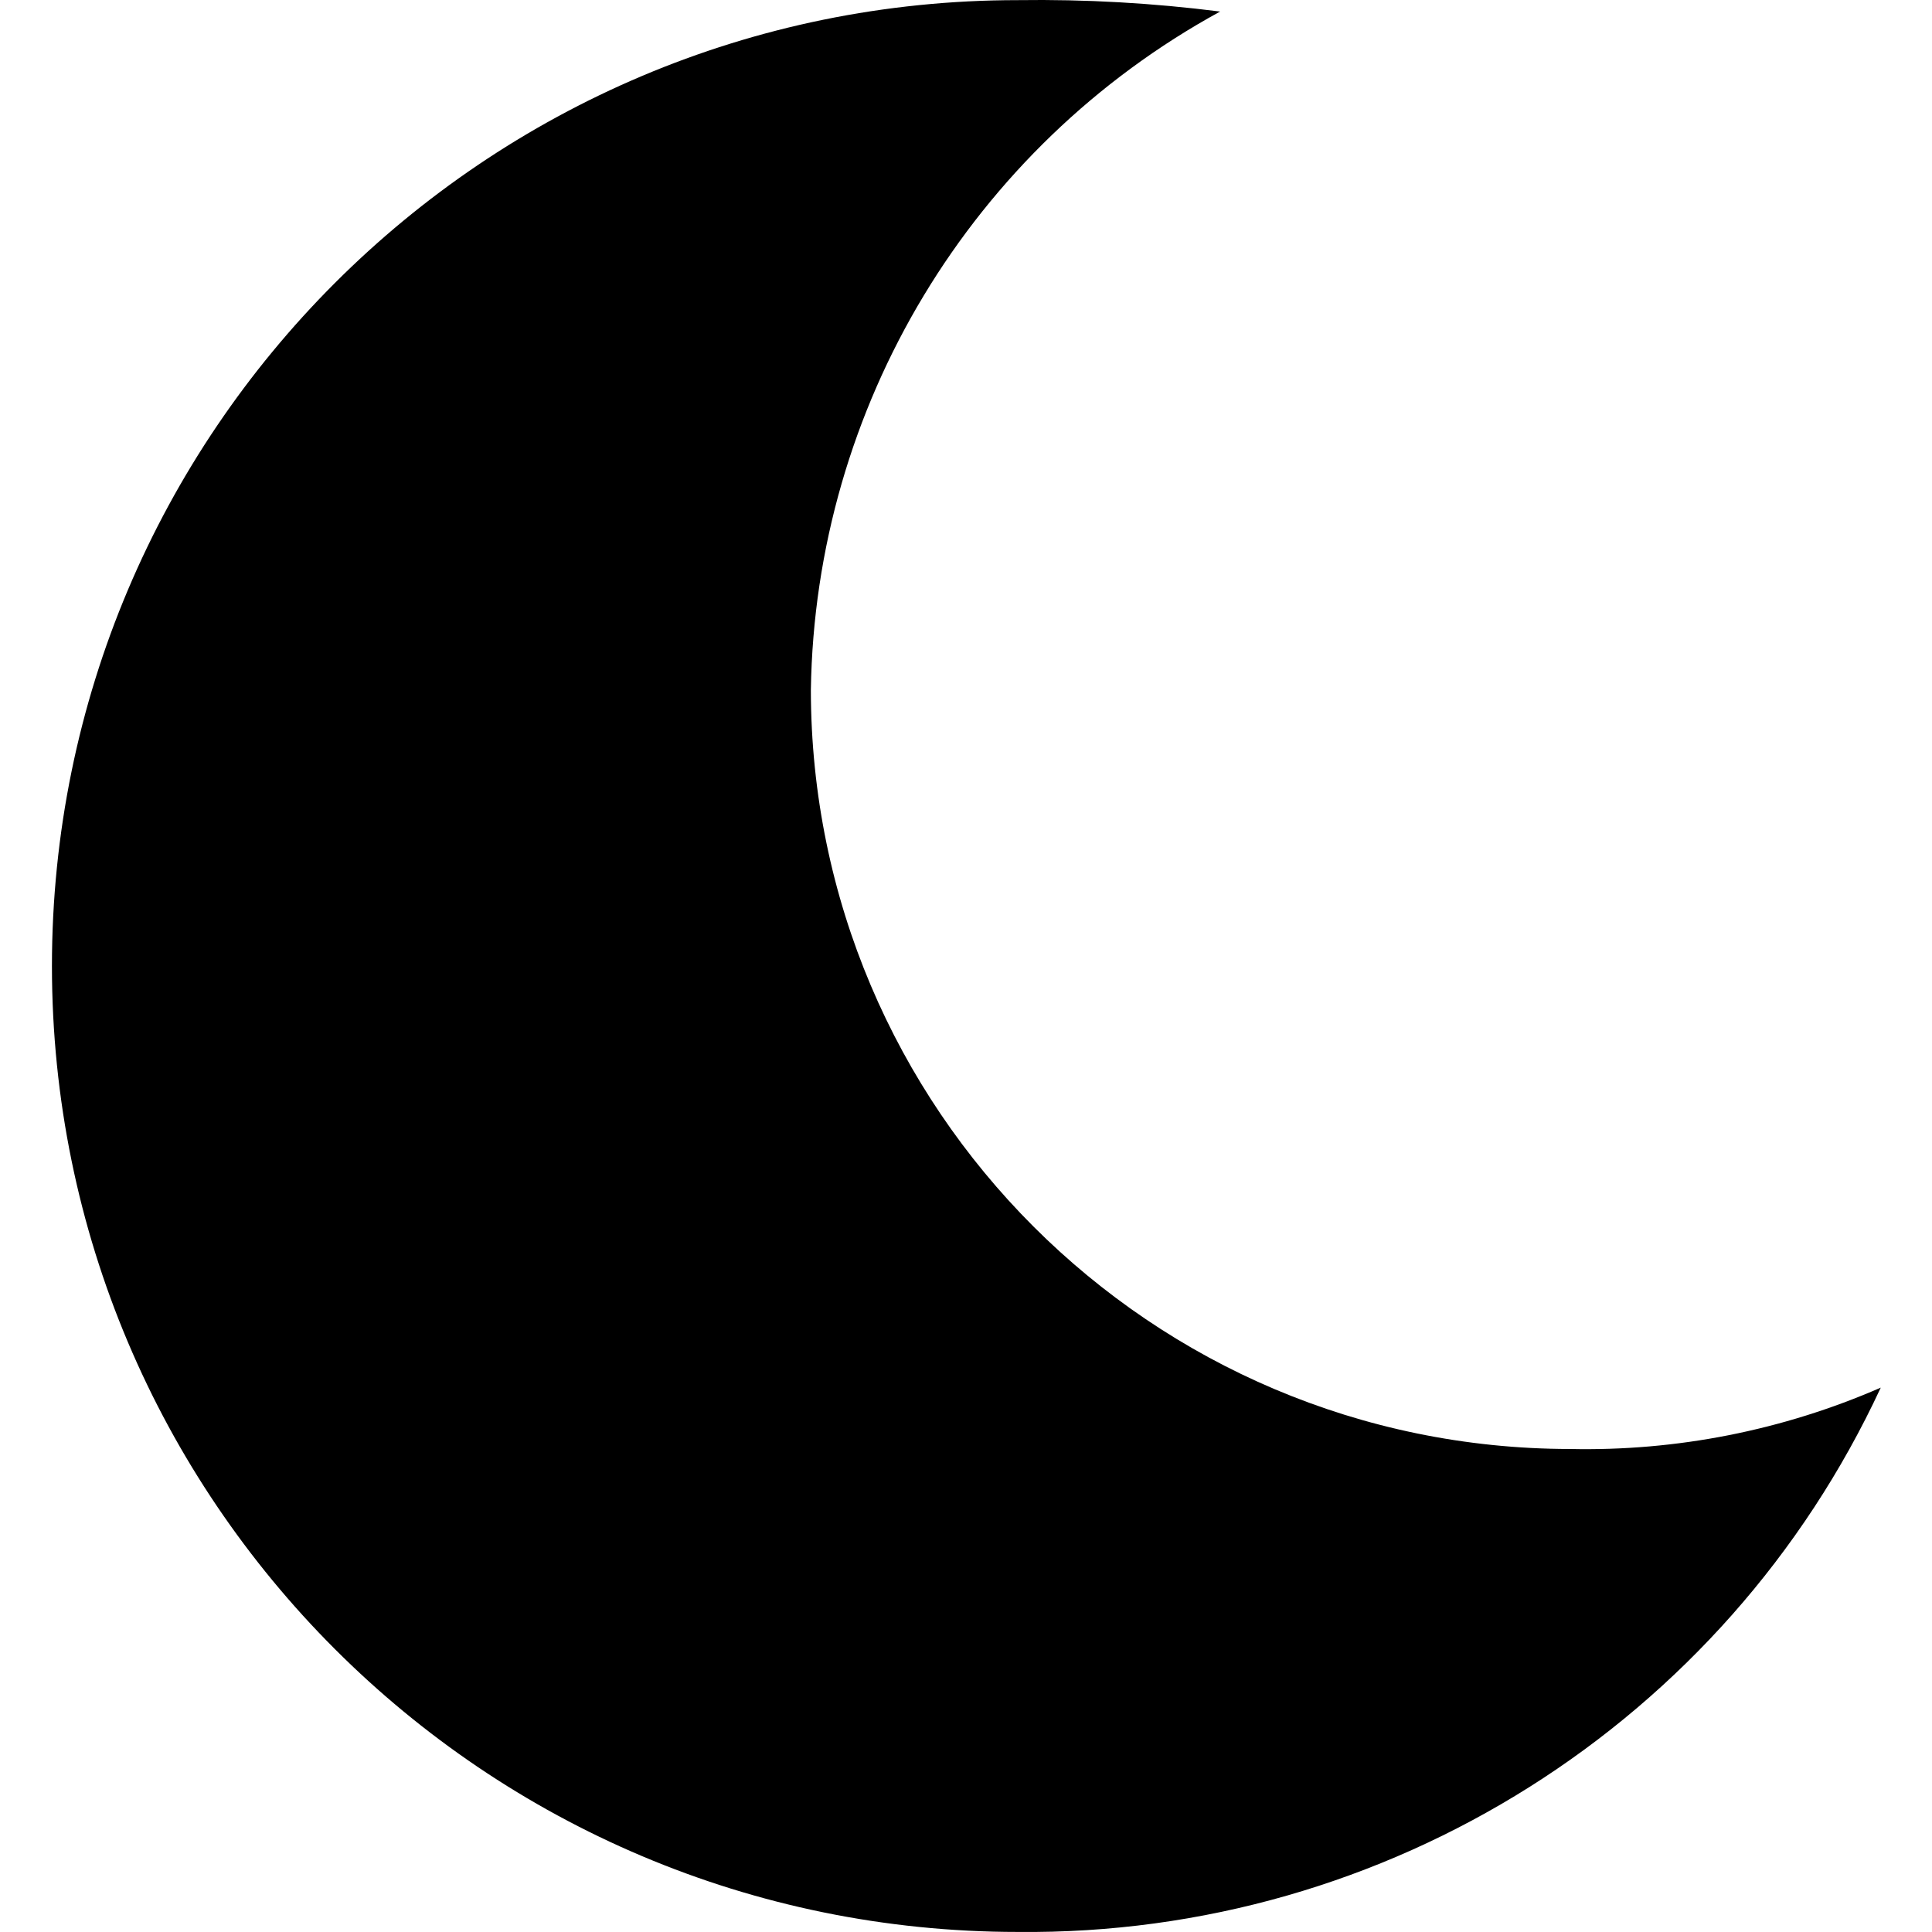
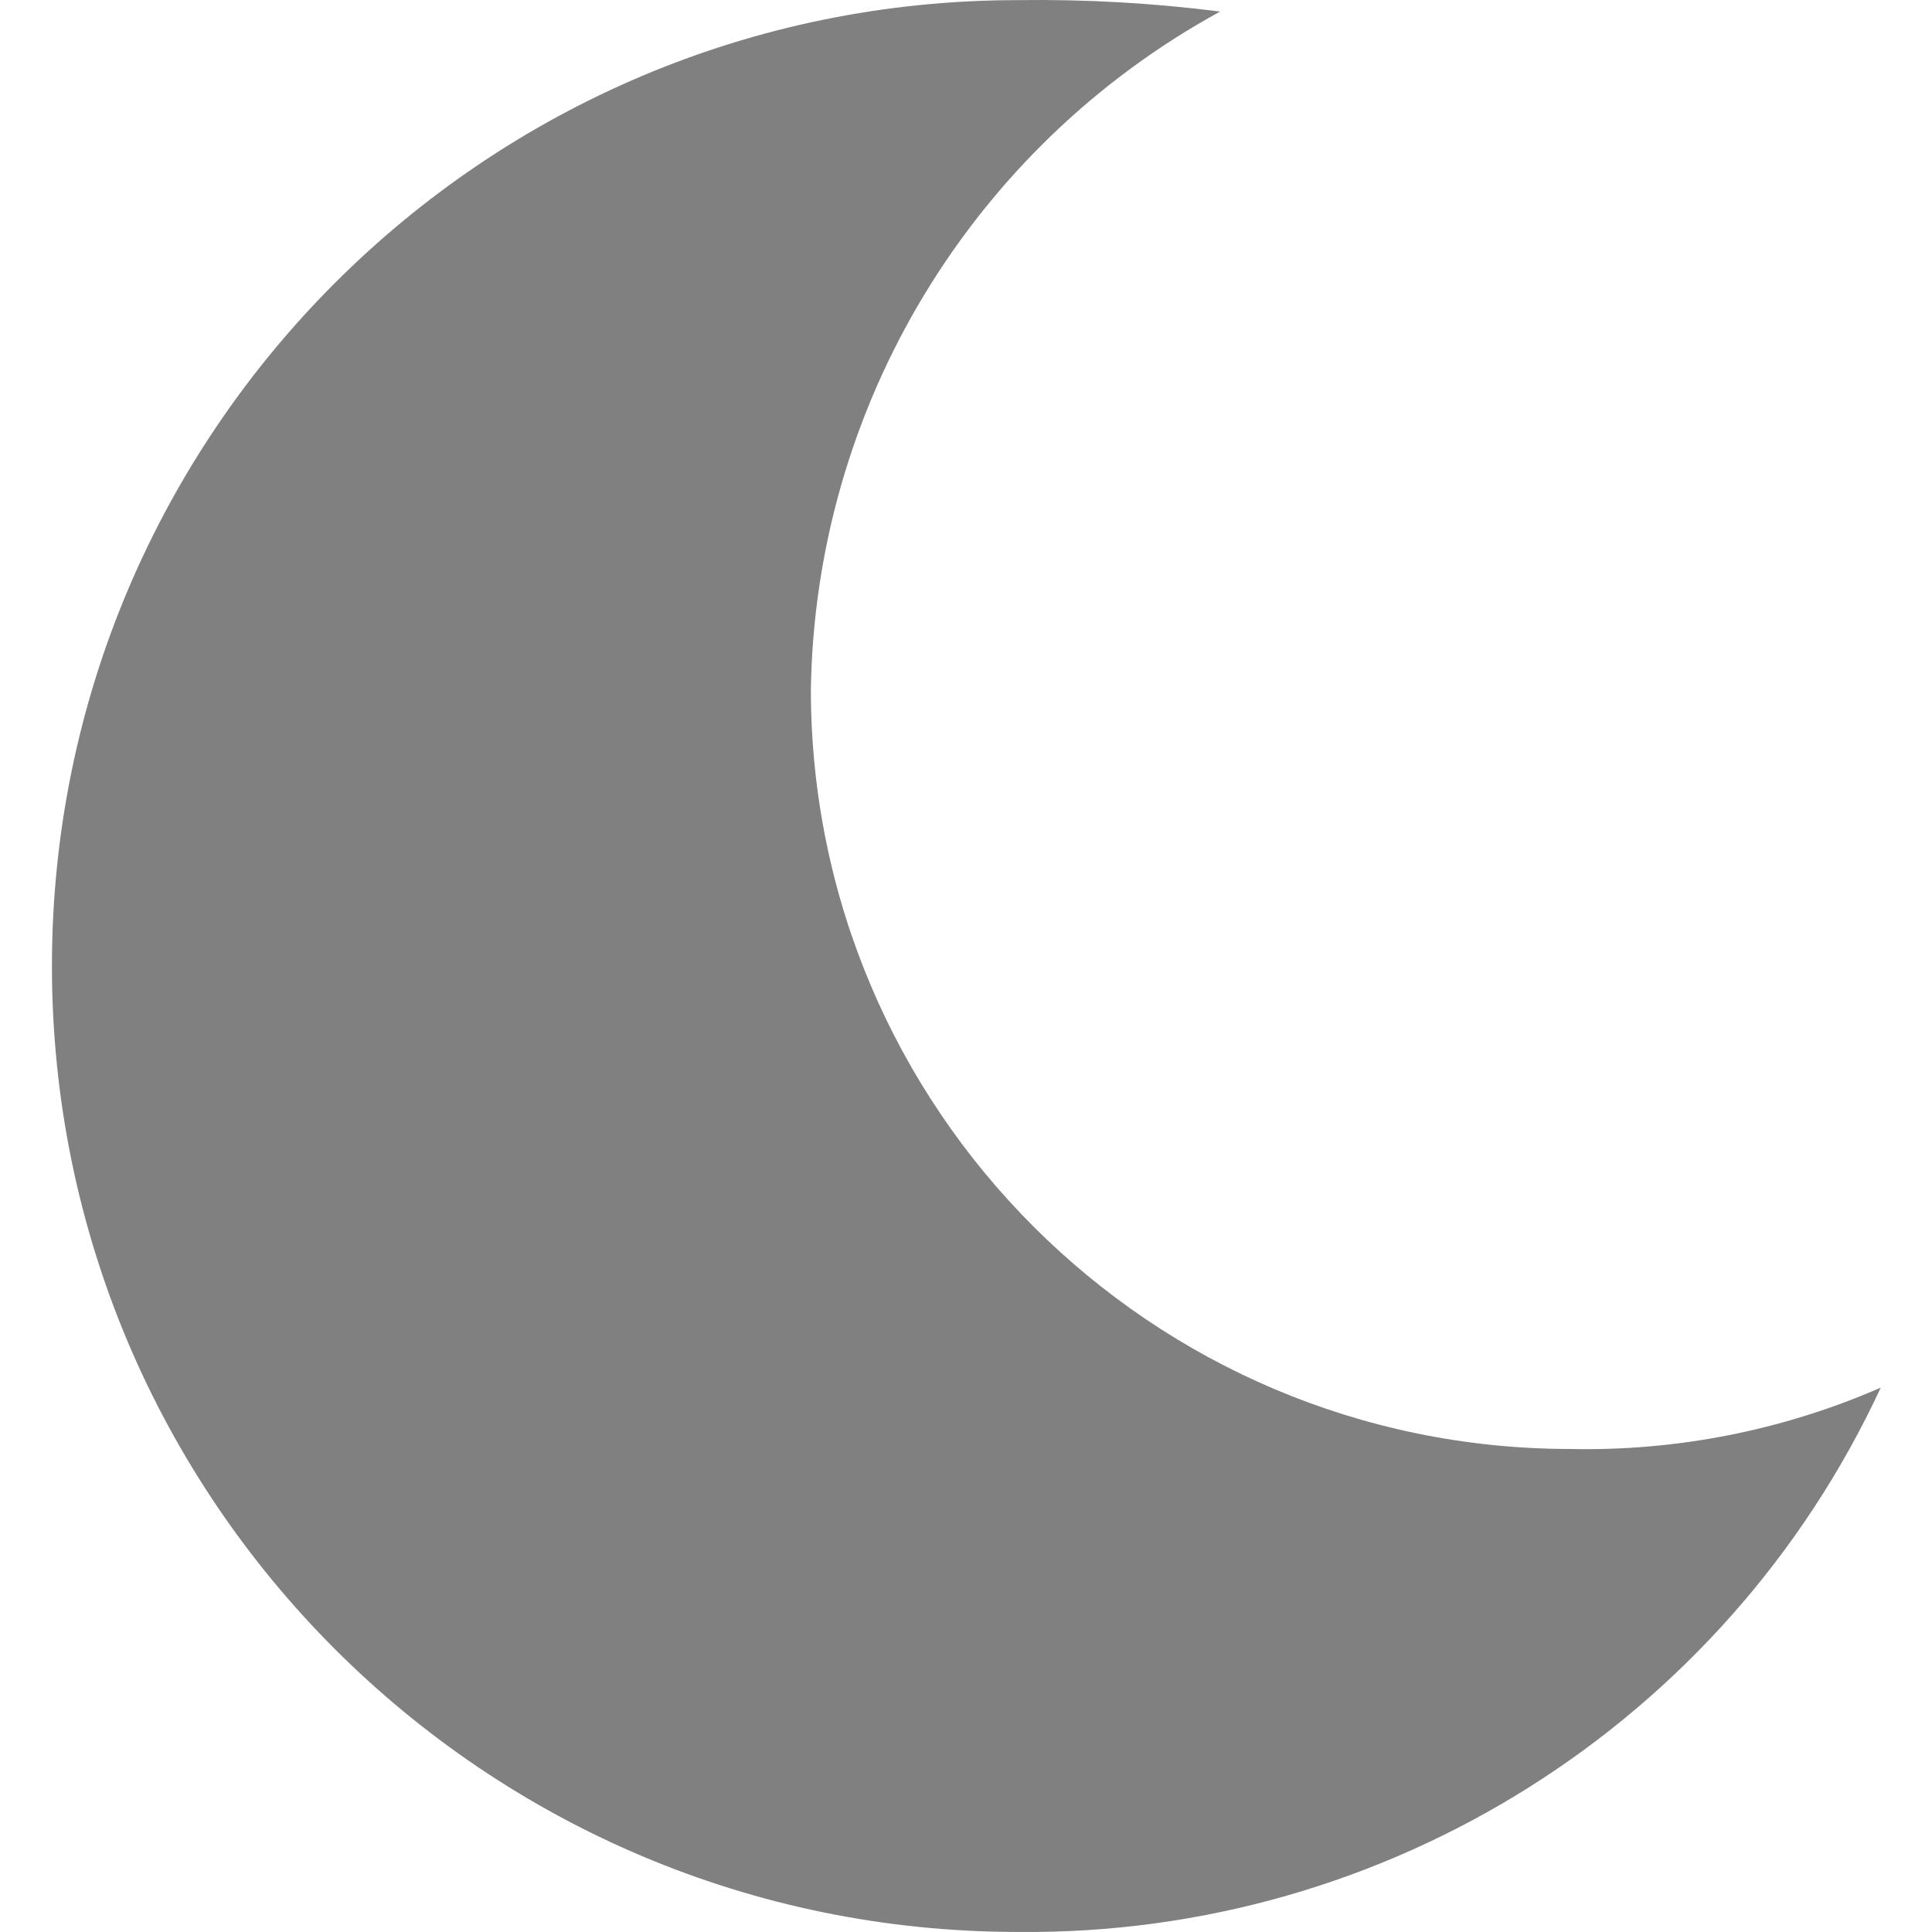
<svg xmlns="http://www.w3.org/2000/svg" height="448pt" viewBox="-12 0 448 448.045" width="448pt">
+   <style>
+         svg {
+             fill: grey;
+         }
+     </style>
  <path d="m224.023 448.031c85.715.902 164.012-48.488 200.117-126.23-22.723 9.914-47.332 14.77-72.117 14.23-97.156-.109-175.891-78.844-176-176 .973-65.719 37.234-125.832 94.91-157.352-15.555-1.98-31.23-2.867-46.91-2.648-123.715 0-224 100.289-224 224 0 123.715 100.285 224 224 224zm0 0" />
</svg>
